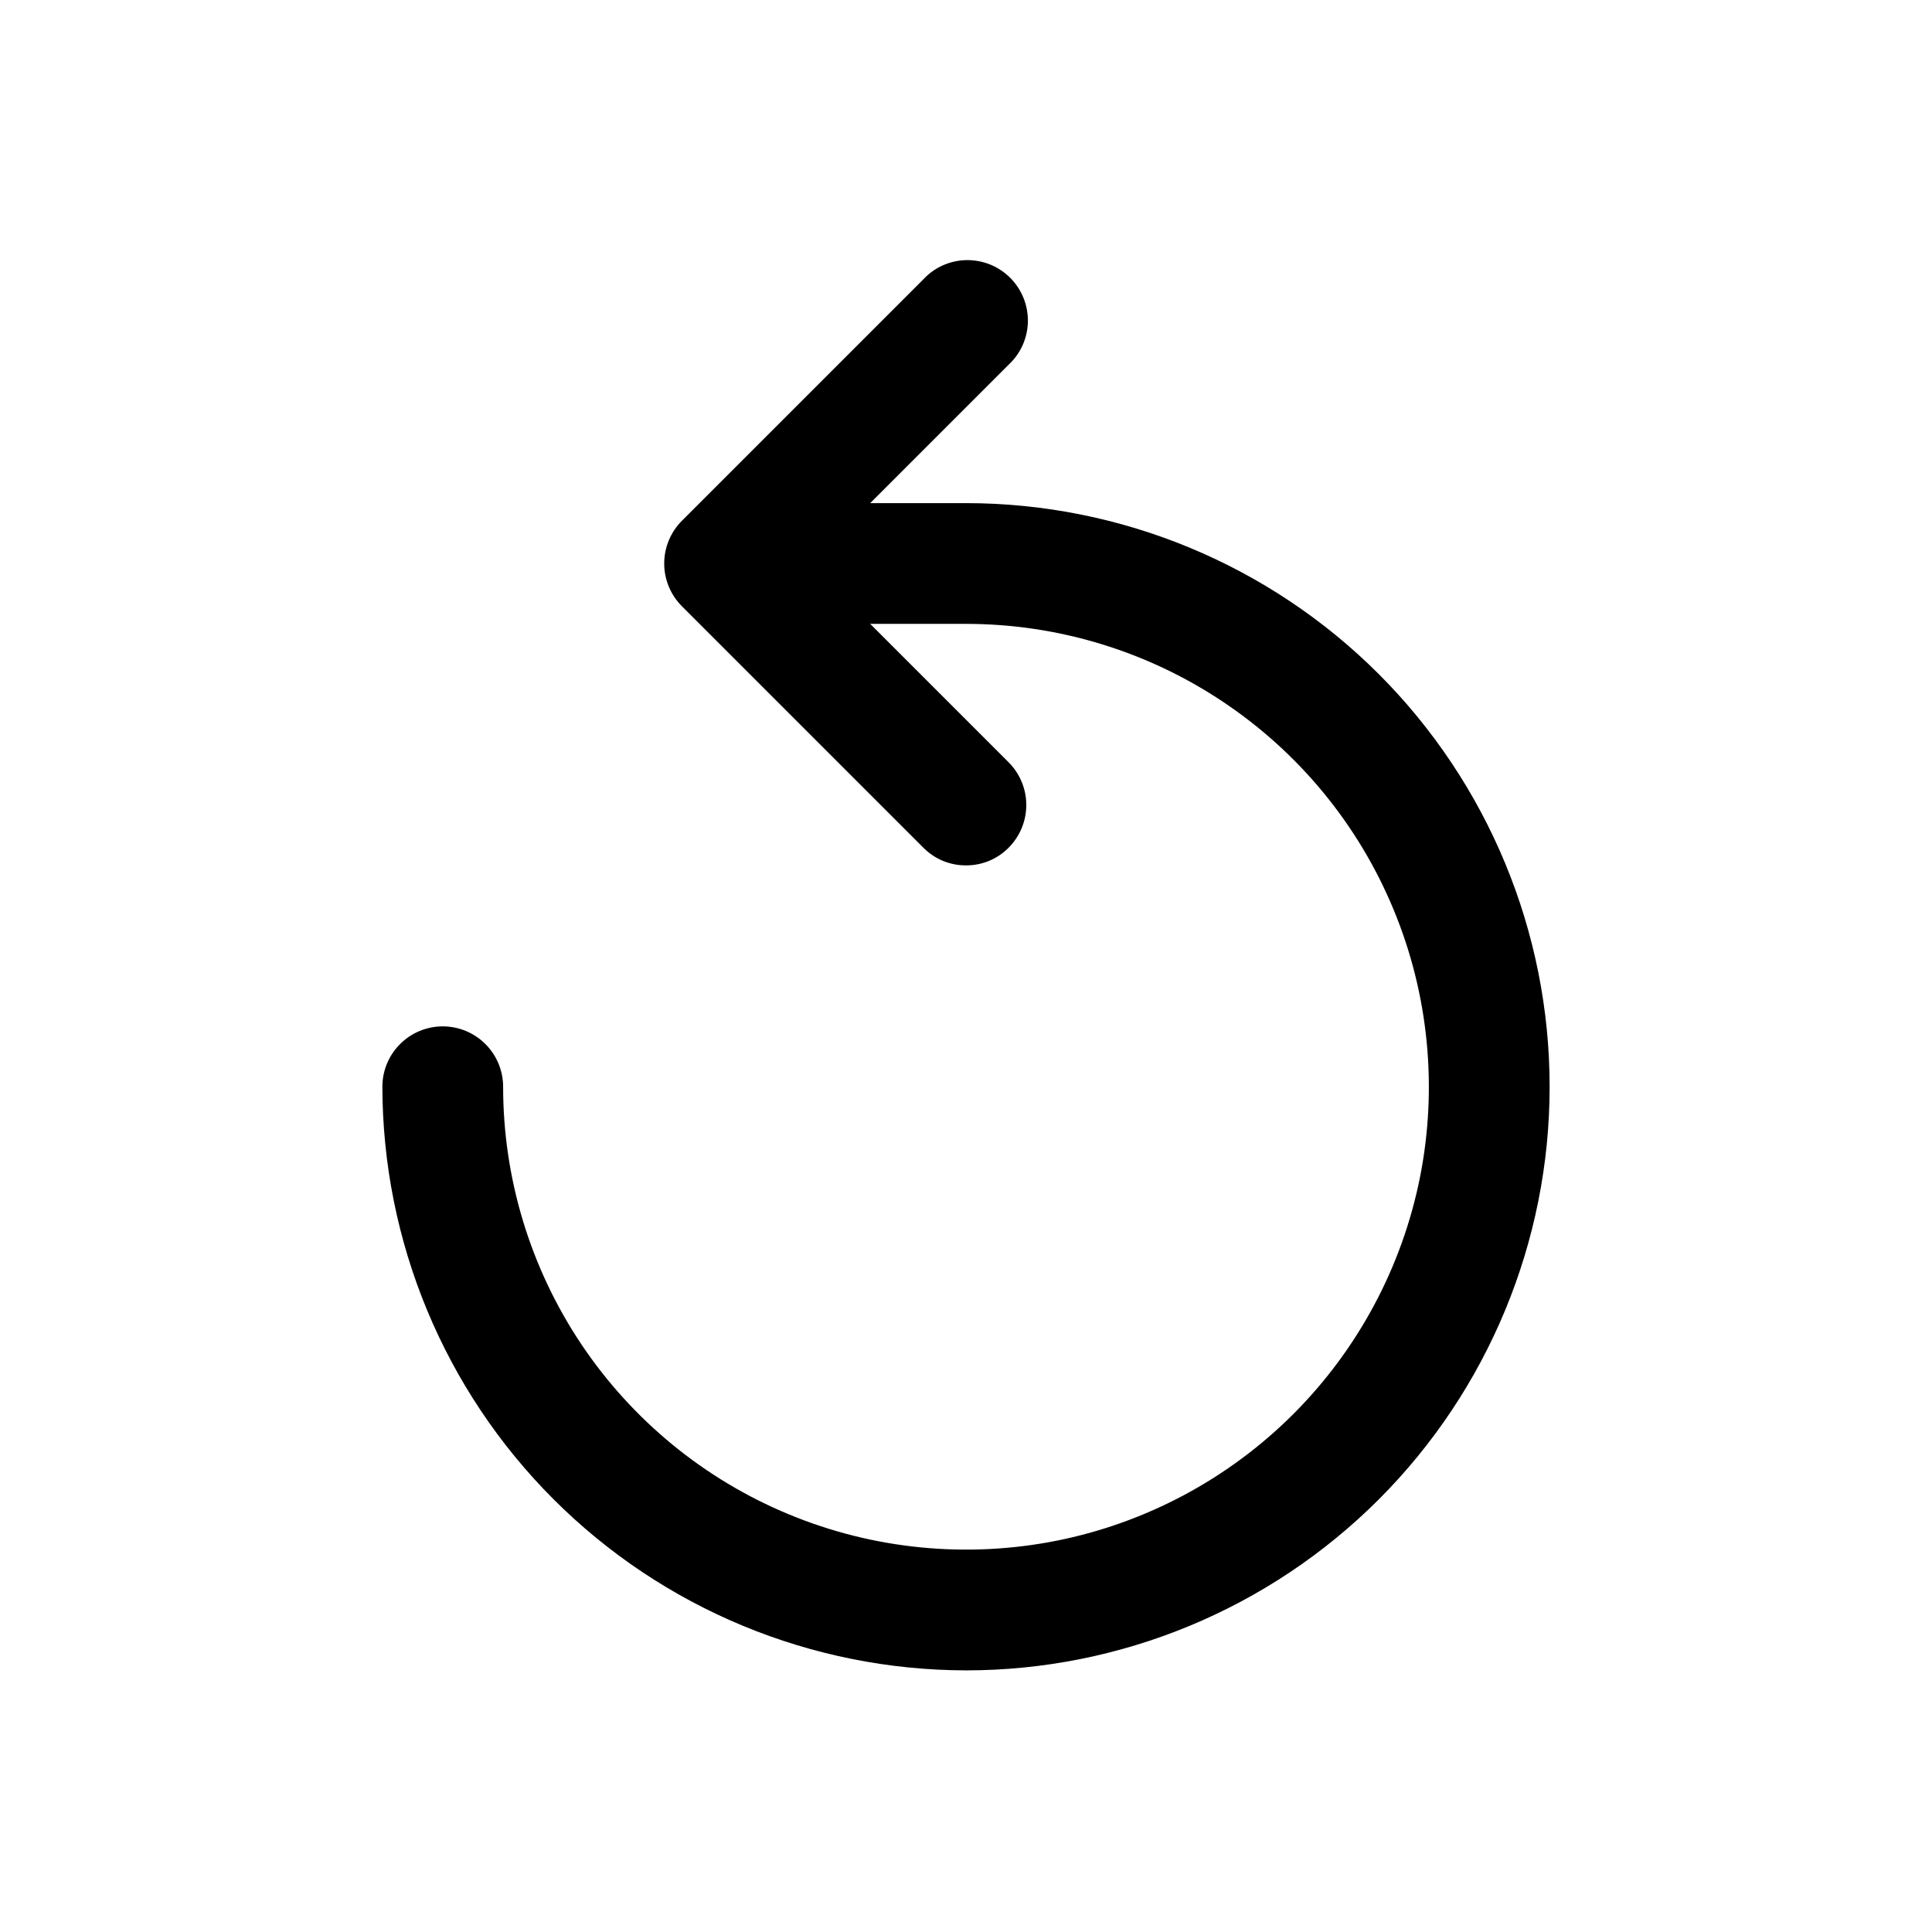
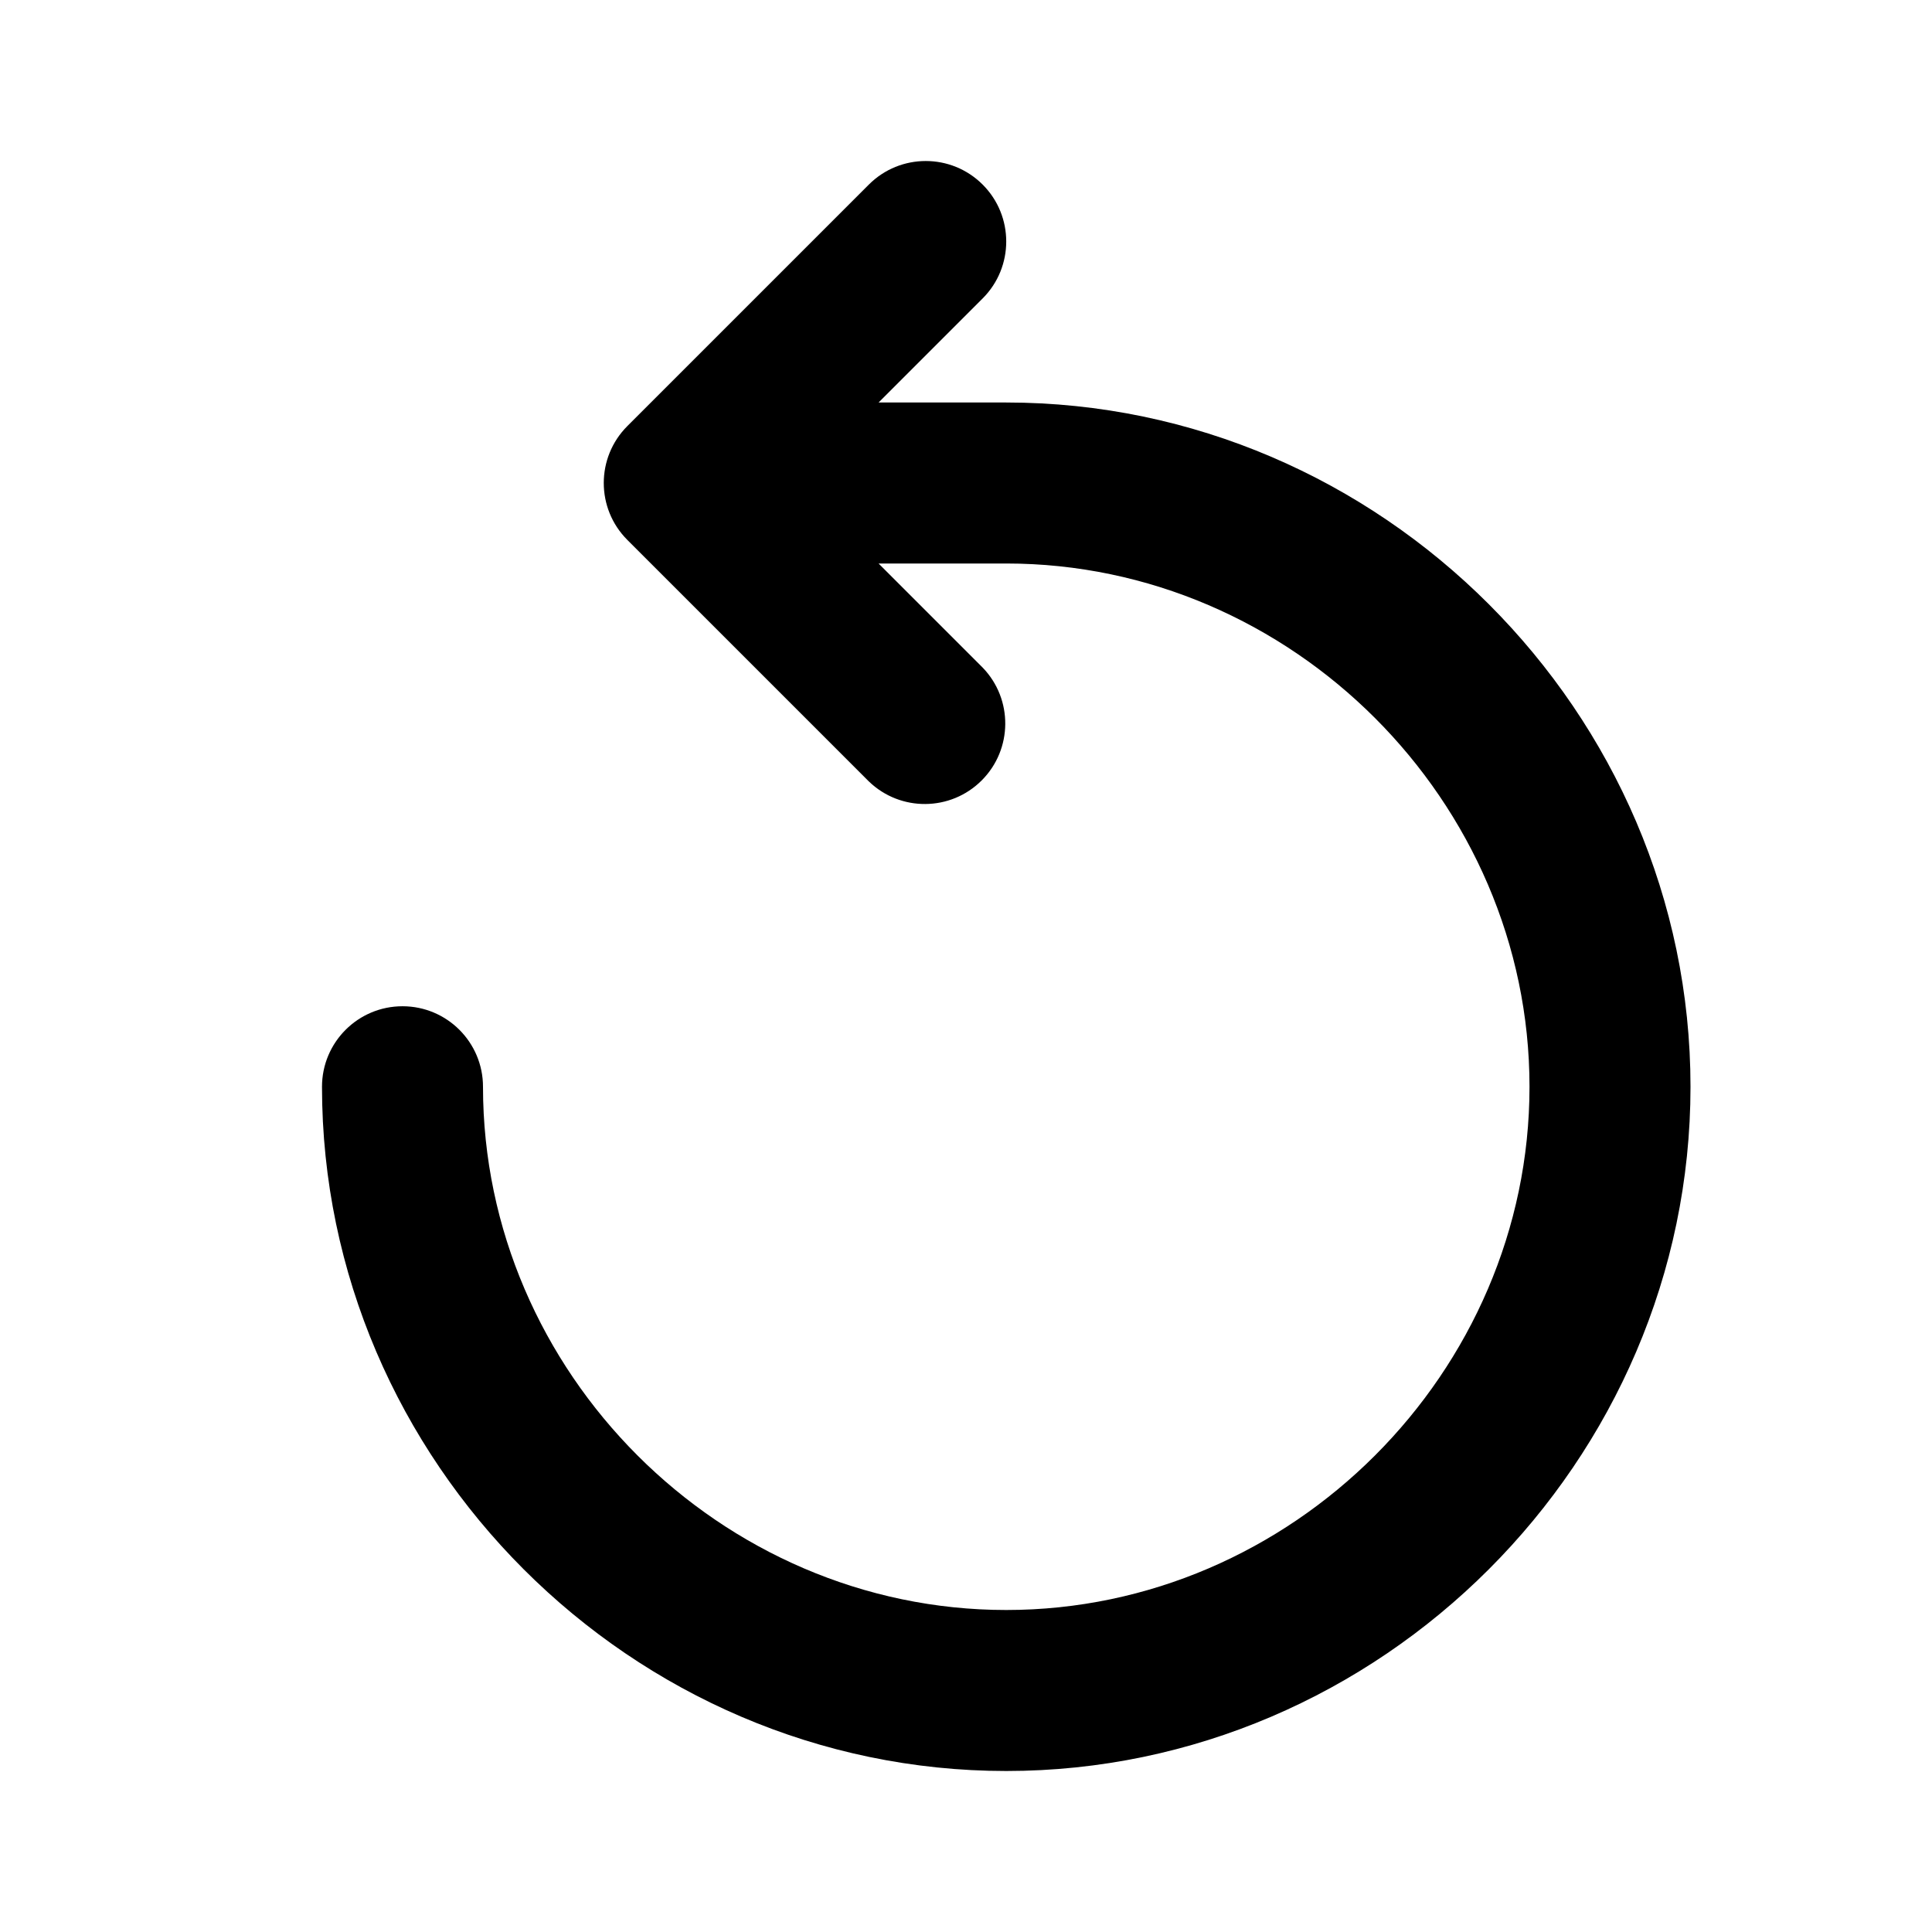
<svg xmlns="http://www.w3.org/2000/svg" viewBox="0 0 24 24" fill="currentColor">
-   <path d="M12 20.75C10.078 20.747 8.235 19.983 6.876 18.624C5.517 17.265 4.753 15.422 4.75 13.5C4.75 13.301 4.829 13.11 4.97 12.97C5.11 12.829 5.301 12.75 5.5 12.75C5.699 12.75 5.89 12.829 6.03 12.97C6.171 13.11 6.25 13.301 6.25 13.5C6.25 14.637 6.587 15.749 7.219 16.695C7.851 17.64 8.749 18.377 9.8 18.812C10.85 19.247 12.006 19.361 13.122 19.14C14.237 18.918 15.262 18.37 16.066 17.566C16.87 16.762 17.418 15.737 17.64 14.622C17.861 13.506 17.747 12.35 17.312 11.3C16.877 10.249 16.14 9.351 15.194 8.719C14.249 8.087 13.137 7.75 12 7.75H9.5C9.301 7.75 9.11 7.671 8.97 7.53C8.829 7.39 8.75 7.199 8.75 7C8.75 6.801 8.829 6.61 8.97 6.47C9.11 6.329 9.301 6.25 9.5 6.25H12C13.923 6.25 15.767 7.014 17.127 8.373C18.486 9.733 19.25 11.577 19.25 13.5C19.25 15.423 18.486 17.267 17.127 18.627C15.767 19.986 13.923 20.75 12 20.75Z" />
-   <path d="M12 10.75C11.902 10.751 11.804 10.731 11.713 10.694C11.622 10.656 11.539 10.6 11.47 10.53L8.47 7.53C8.33 7.389 8.251 7.199 8.251 7C8.251 6.801 8.33 6.611 8.47 6.47L11.47 3.47C11.539 3.396 11.621 3.337 11.713 3.296C11.806 3.255 11.905 3.233 12.005 3.231C12.106 3.23 12.206 3.248 12.3 3.286C12.393 3.324 12.478 3.38 12.549 3.451C12.62 3.522 12.676 3.607 12.714 3.7C12.752 3.794 12.77 3.894 12.769 3.995C12.767 4.095 12.745 4.195 12.704 4.287C12.663 4.379 12.604 4.461 12.53 4.53L10.06 7L12.53 9.47C12.67 9.611 12.749 9.801 12.749 10C12.749 10.199 12.67 10.389 12.53 10.53C12.461 10.6 12.378 10.656 12.287 10.694C12.196 10.731 12.098 10.751 12 10.75Z" />
+   <path d="M12.207 2.293a1 1 0 0 1 0 1.414L10.914 5H12.5c4.652 0 8.5 3.848 8.5 8.5S17.152 22 12.5 22 4 18.152 4 13.5a1 1 0 1 1 2 0c0 3.548 2.952 6.5 6.5 6.5s6.5-2.952 6.5-6.5S16.048 7 12.5 7h-1.586l1.293 1.293a1 1 0 0 1-1.414 1.414l-3-3a1 1 0 0 1 0-1.414l3-3a1 1 0 0 1 1.414 0z" />
</svg>
